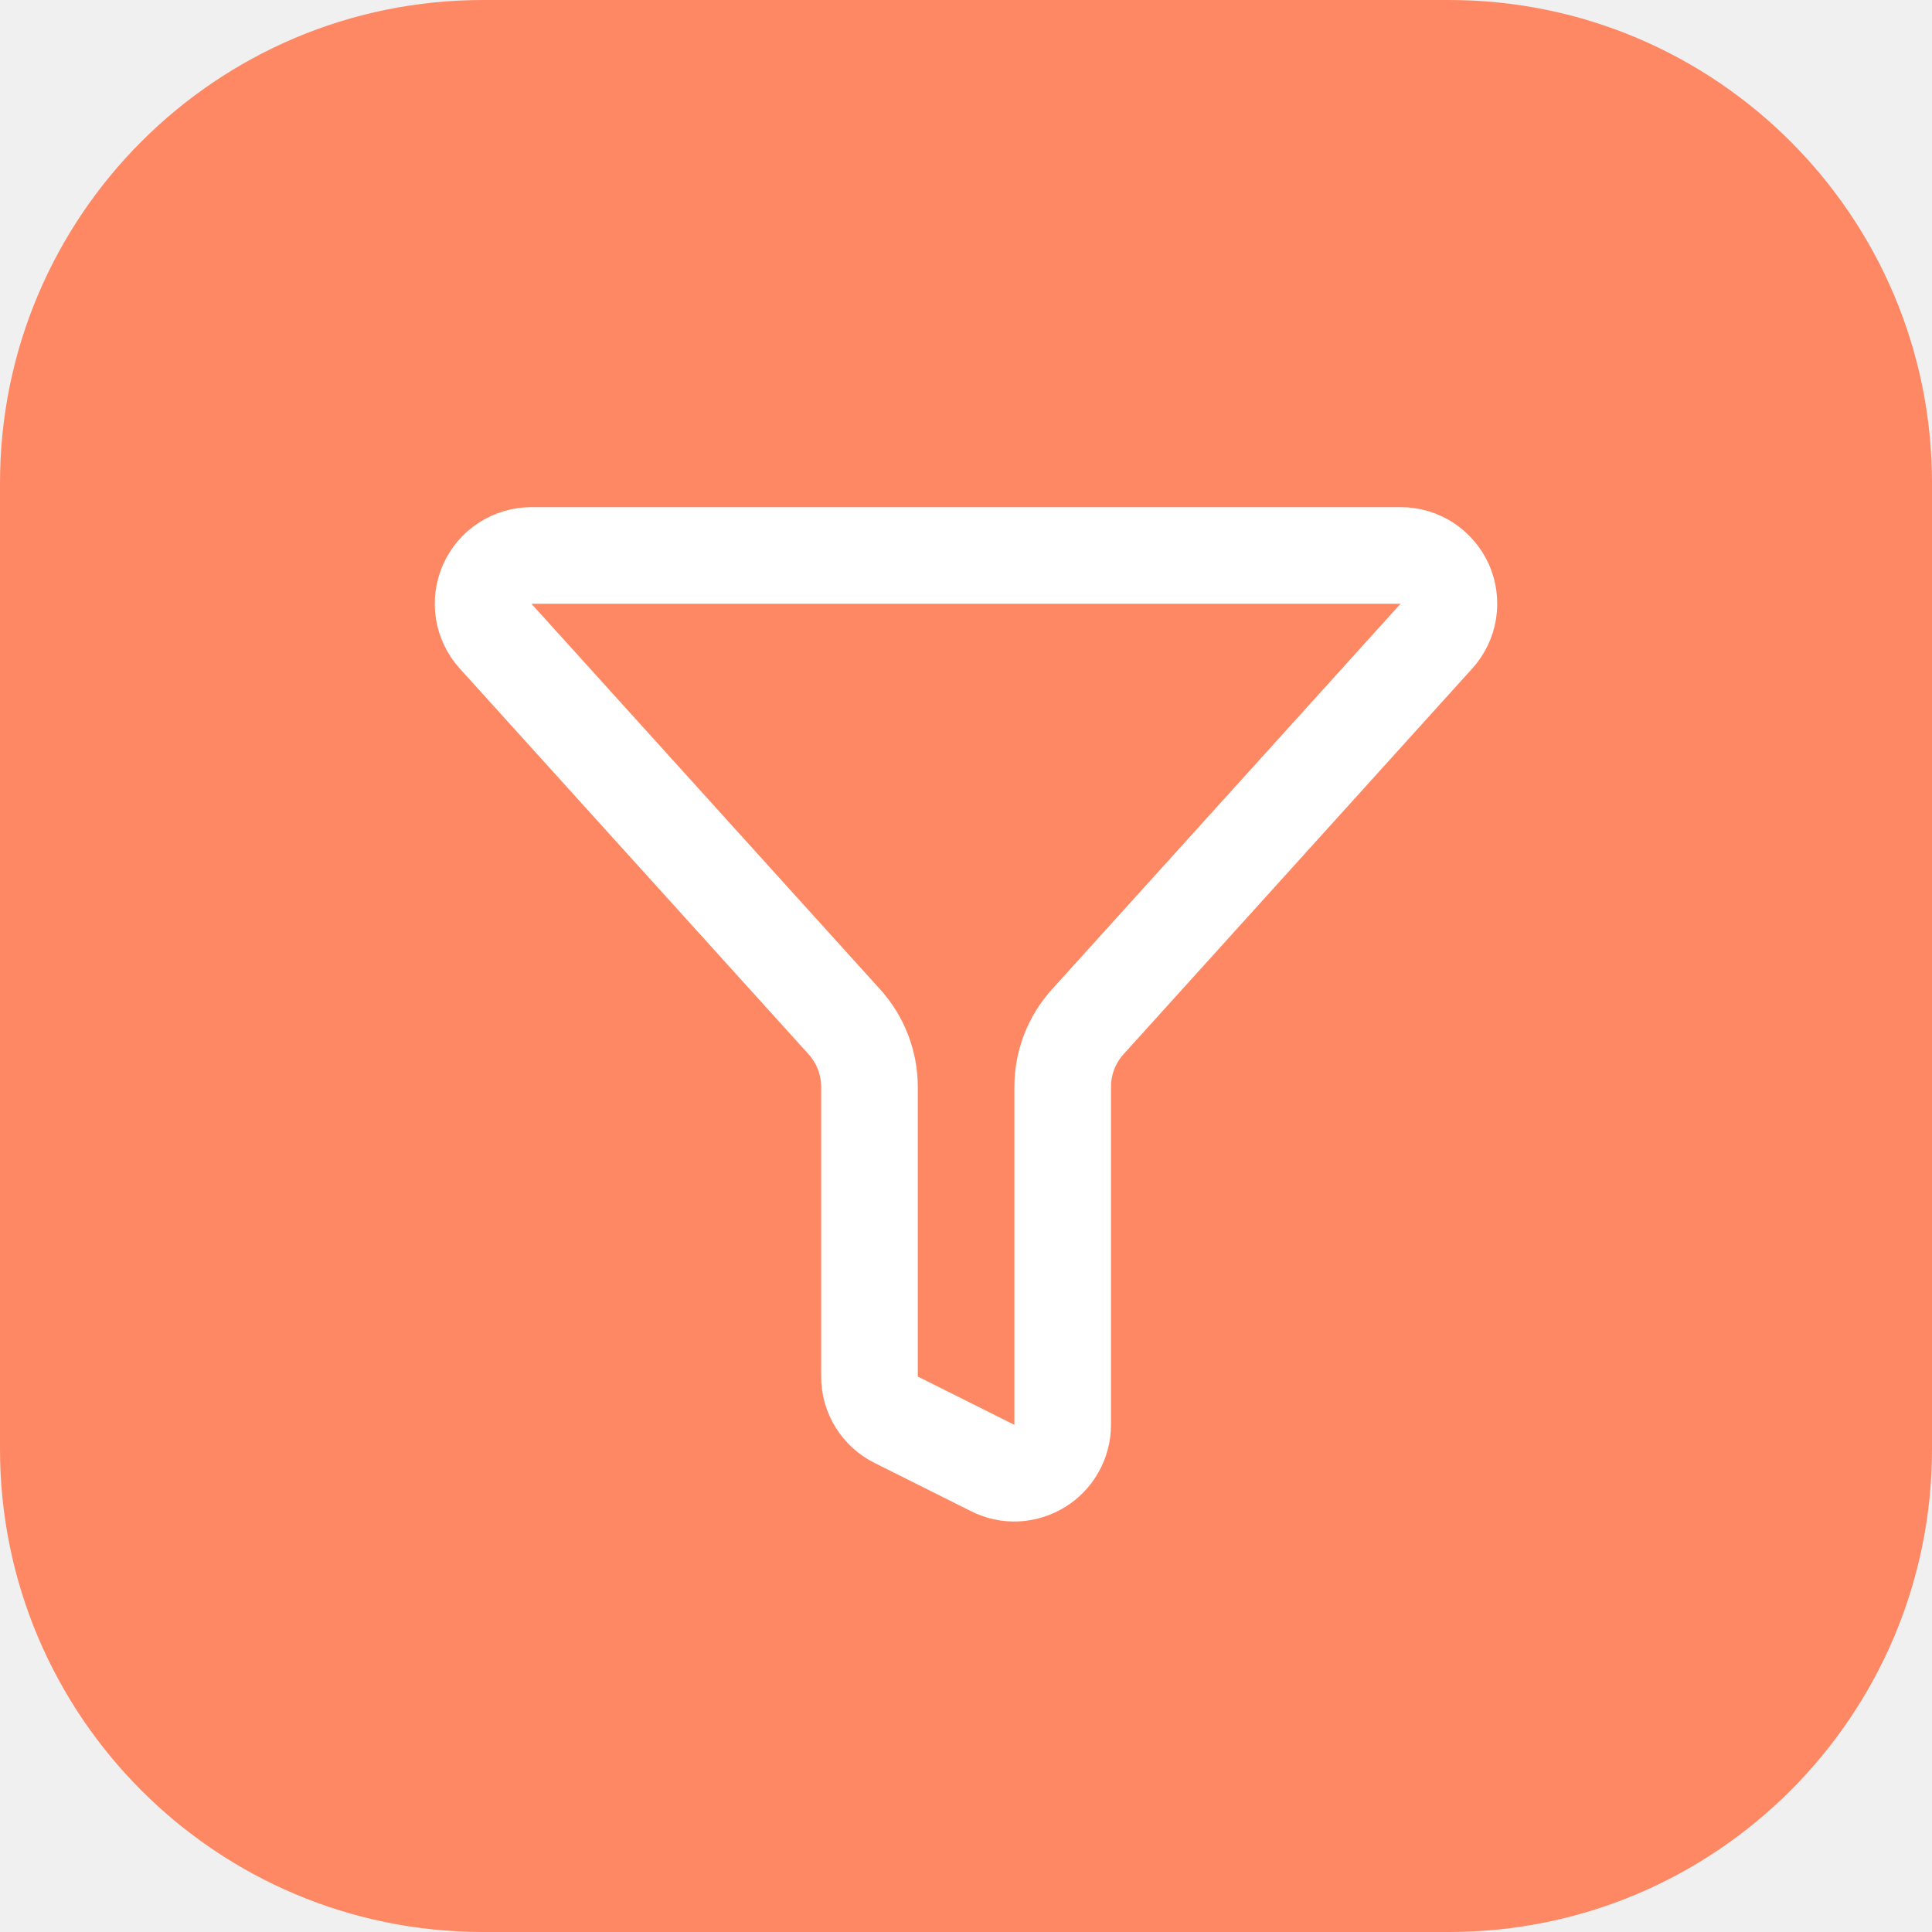
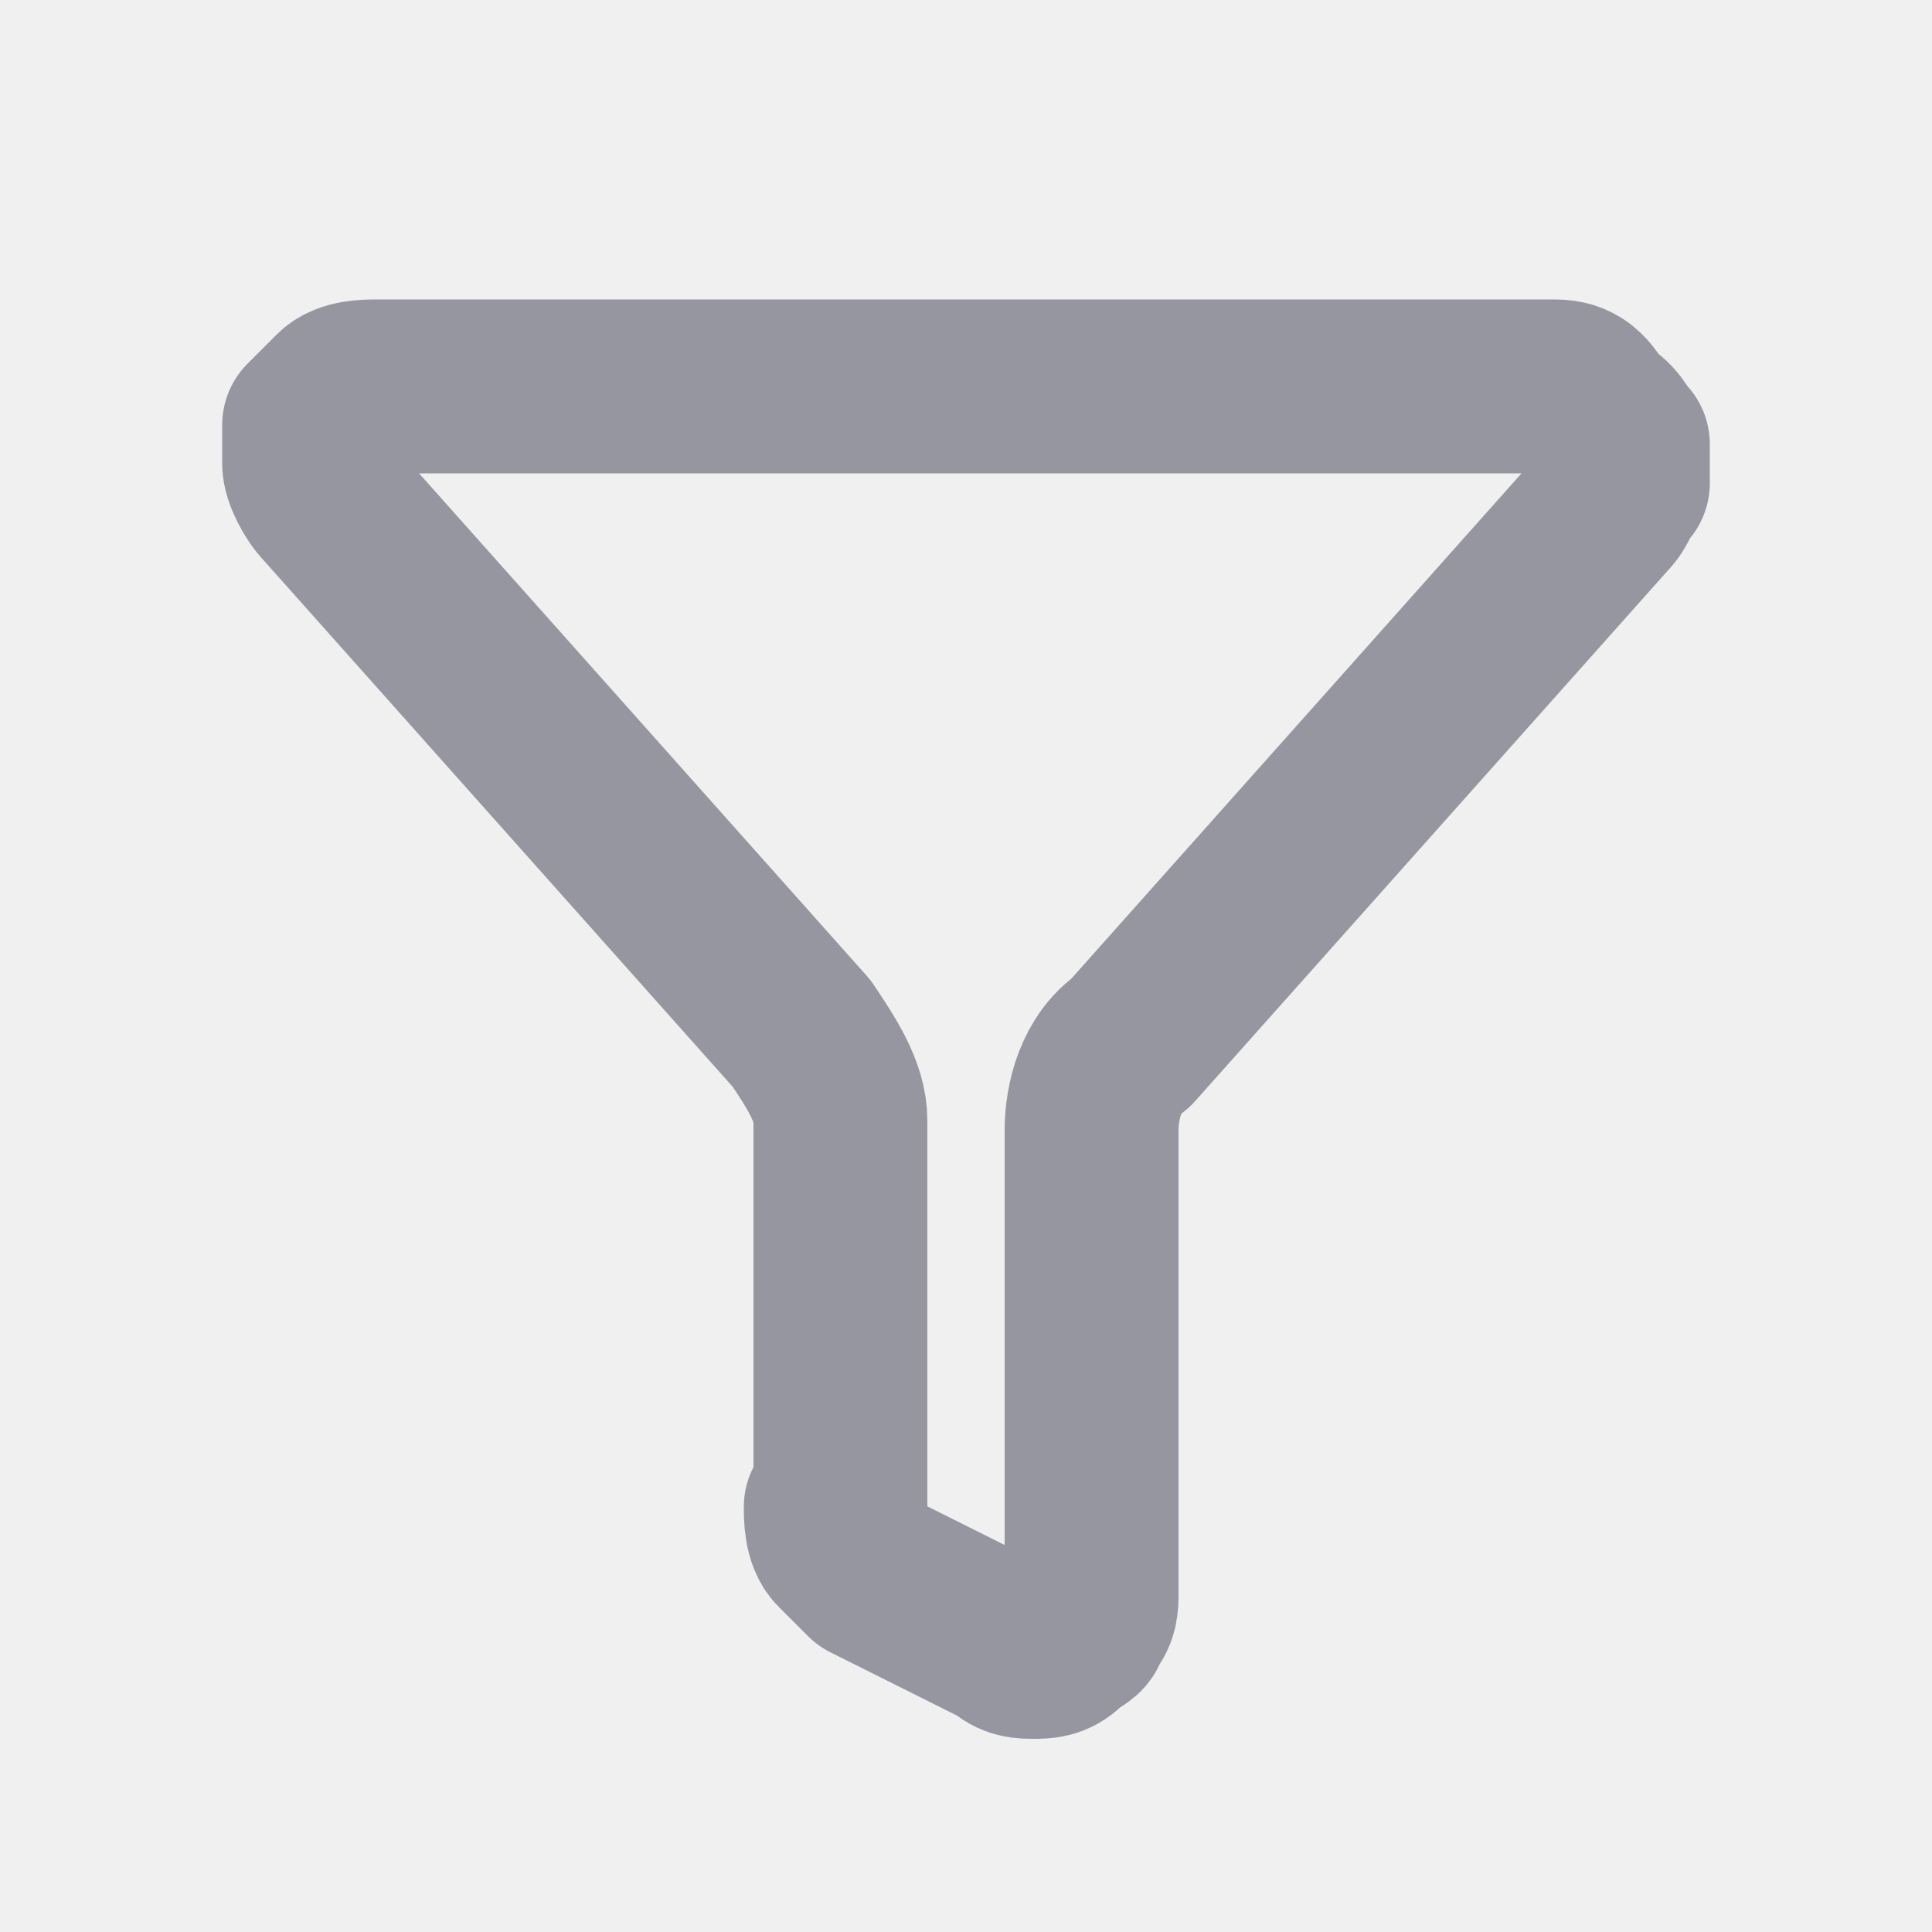
- <svg xmlns="http://www.w3.org/2000/svg" width="20" height="20" viewBox="0 0 20 20" fill="none">
-   <rect width="20" height="20" rx="5" fill="#FF8864" />
-   <path d="M9.001 14.25C9 14.343 9.026 14.434 9.075 14.513C9.124 14.592 9.194 14.656 9.277 14.697L10.277 15.197C10.353 15.236 10.438 15.254 10.523 15.25C10.608 15.246 10.691 15.22 10.764 15.175C10.836 15.13 10.896 15.068 10.937 14.993C10.979 14.919 11.001 14.835 11.001 14.75V11.25C11.001 11.002 11.093 10.763 11.259 10.579L14.87 6.585C14.935 6.513 14.978 6.424 14.993 6.329C15.008 6.233 14.996 6.136 14.957 6.047C14.917 5.959 14.853 5.884 14.773 5.831C14.692 5.778 14.597 5.75 14.501 5.75H5.5C5.404 5.75 5.309 5.778 5.228 5.831C5.147 5.883 5.083 5.958 5.044 6.047C5.004 6.135 4.992 6.233 5.007 6.329C5.022 6.424 5.065 6.513 5.13 6.585L8.742 10.579C8.908 10.763 9 11.002 9.001 11.25V14.25Z" stroke="white" stroke-linecap="round" stroke-linejoin="round" />
+ <svg xmlns="http://www.w3.org/2000/svg" version="1.1" id="Layer_1" x="0px" y="0px" viewBox="0 0 20 20" style="enable-background:new 0 0 20 20;" xml:space="preserve">
+   <style type="text/css">
+ 	.st0{fill:none;stroke:#95969F;stroke-width:1.8;stroke-linecap:round;stroke-linejoin:round;}
+ </style>
+   <path class="st0" d="M8.6,15.6c0,0.1,0,0.3,0.1,0.4c0.1,0.1,0.2,0.2,0.3,0.3l1.4,0.7c0.1,0.1,0.2,0.1,0.3,0.1c0.1,0,0.2,0,0.3-0.1  c0.1-0.1,0.2-0.1,0.2-0.2c0.1-0.1,0.1-0.2,0.1-0.3v-4.8c0-0.3,0.1-0.7,0.4-0.9l4.9-5.5c0.1-0.1,0.1-0.2,0.2-0.3c0-0.1,0-0.3,0-0.4  c-0.1-0.1-0.1-0.2-0.3-0.3C16.4,4.1,16.3,4,16.1,4H3.9c-0.1,0-0.3,0-0.4,0.1C3.4,4.2,3.3,4.3,3.2,4.4C3.2,4.5,3.2,4.7,3.2,4.8  c0,0.1,0.1,0.3,0.2,0.4l4.9,5.5c0.2,0.3,0.4,0.6,0.4,0.9V15.6z" />
</svg>
